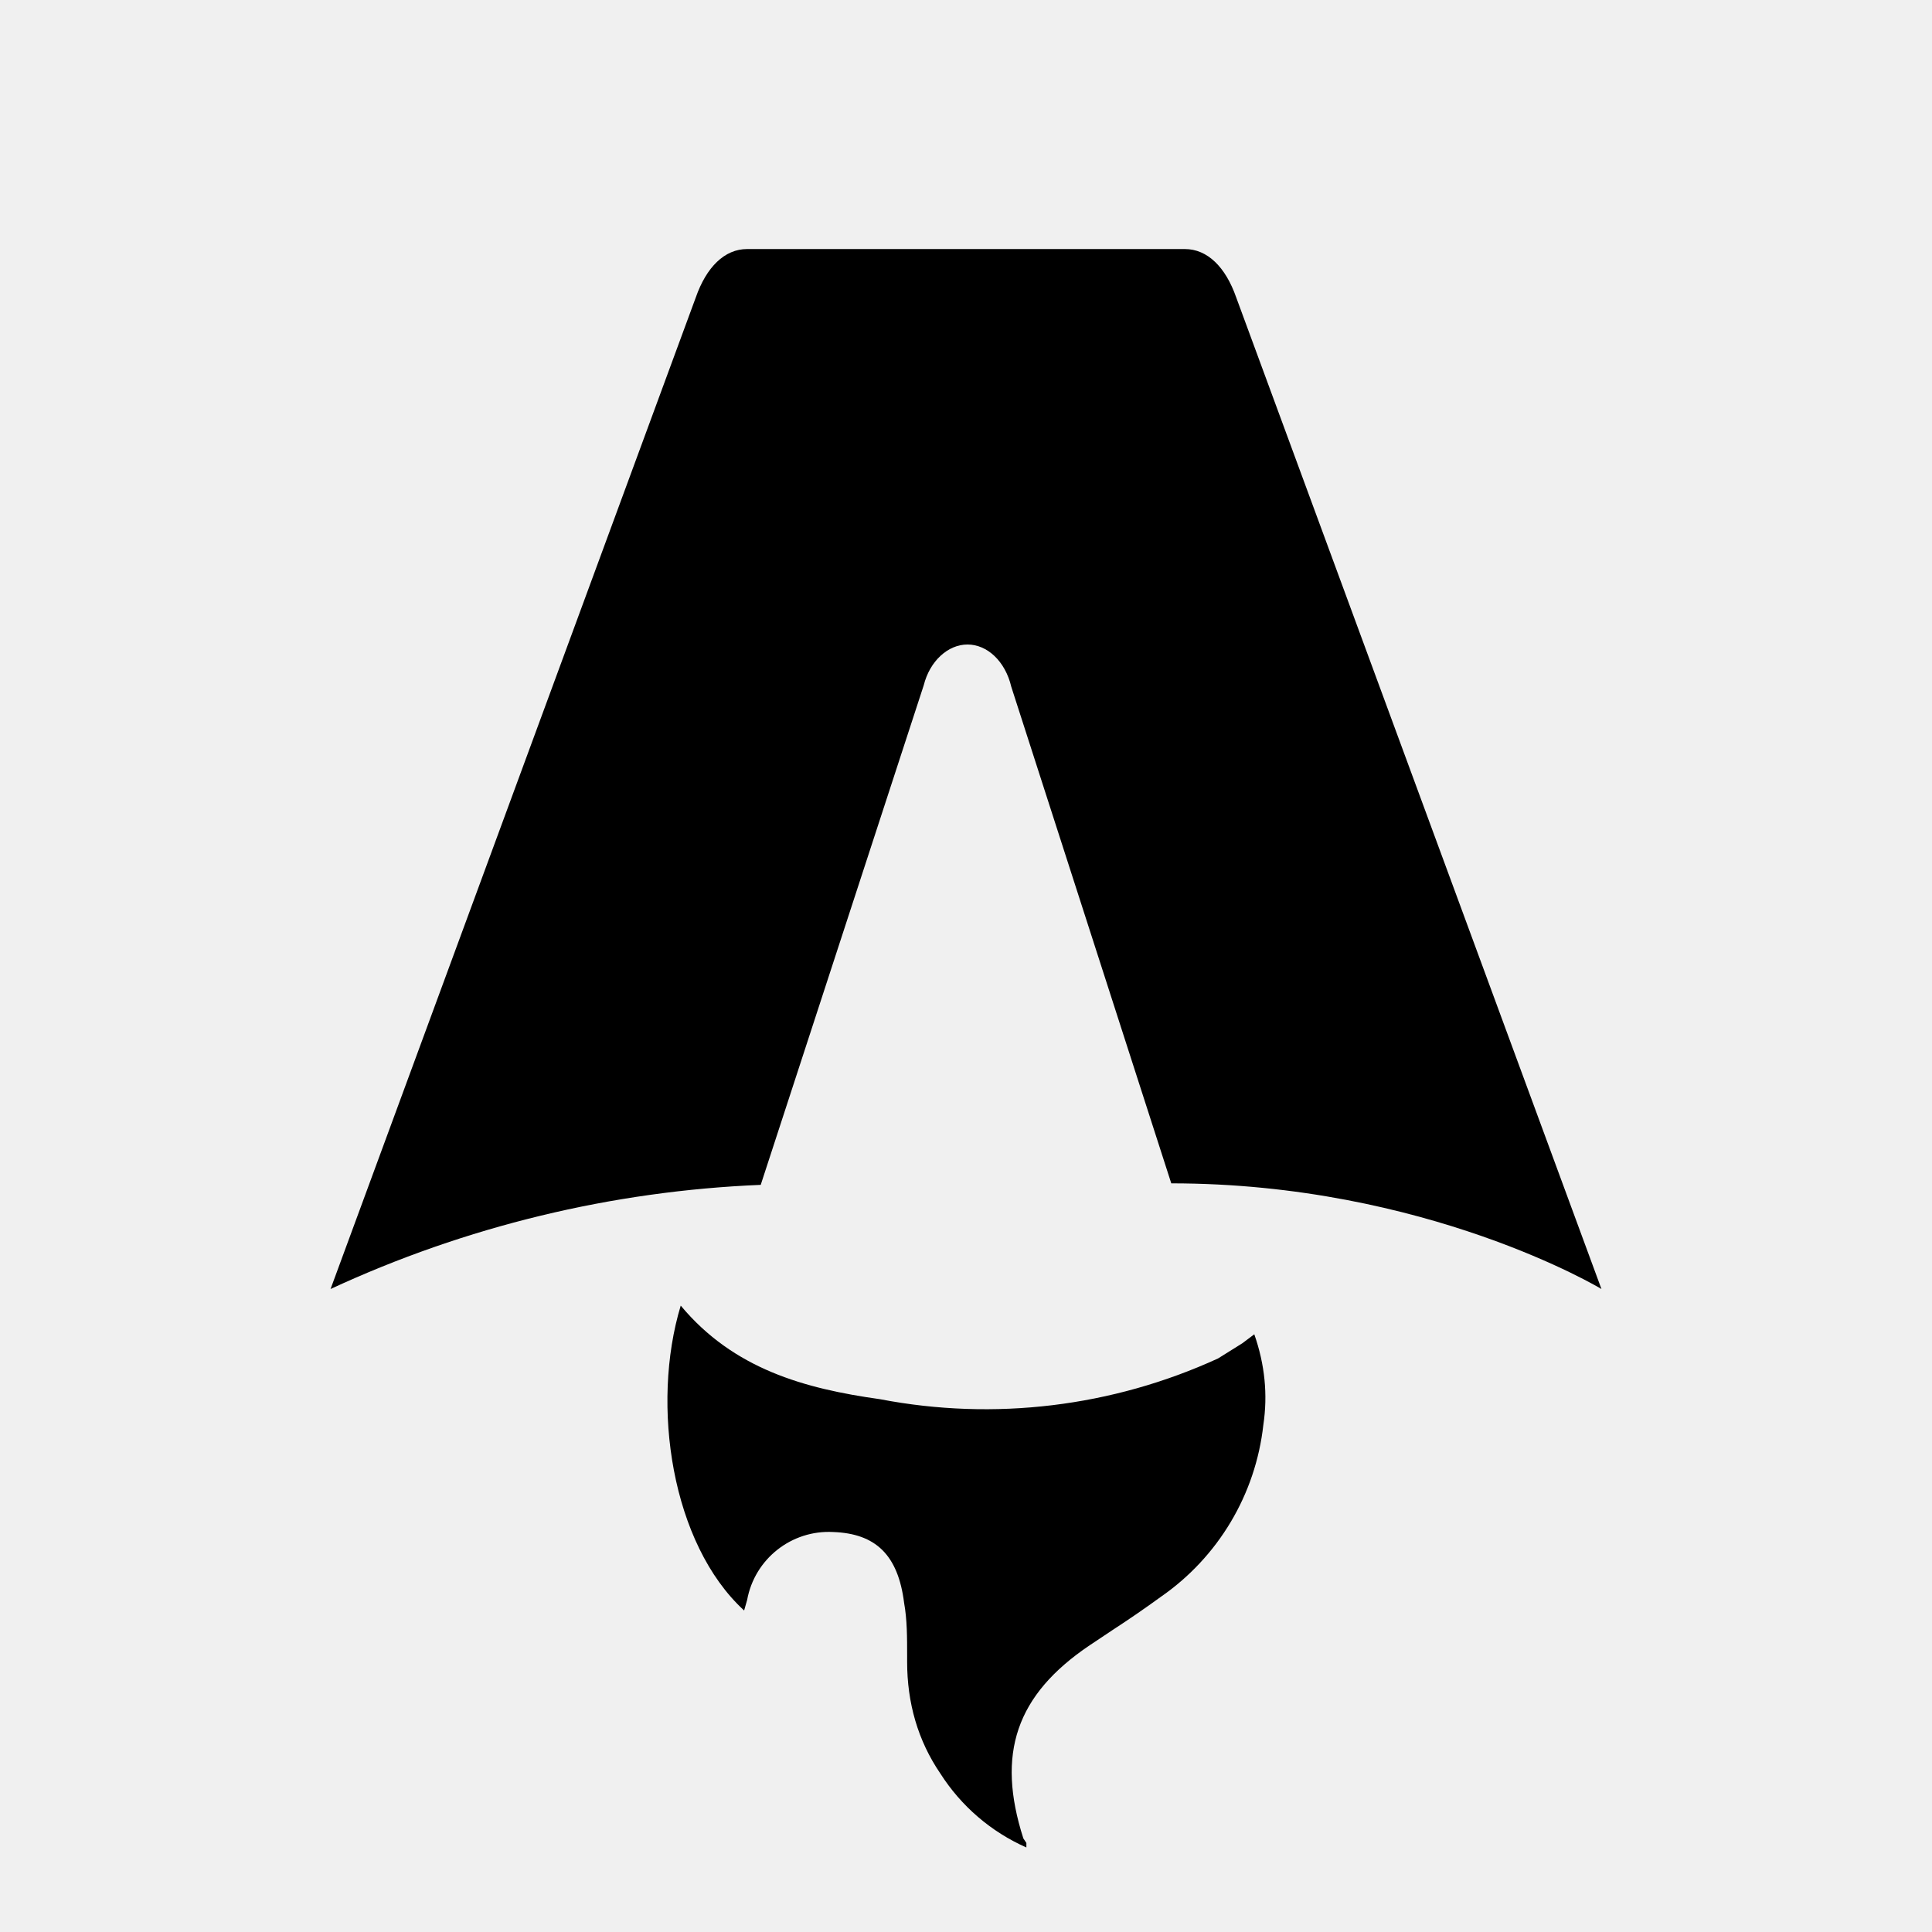
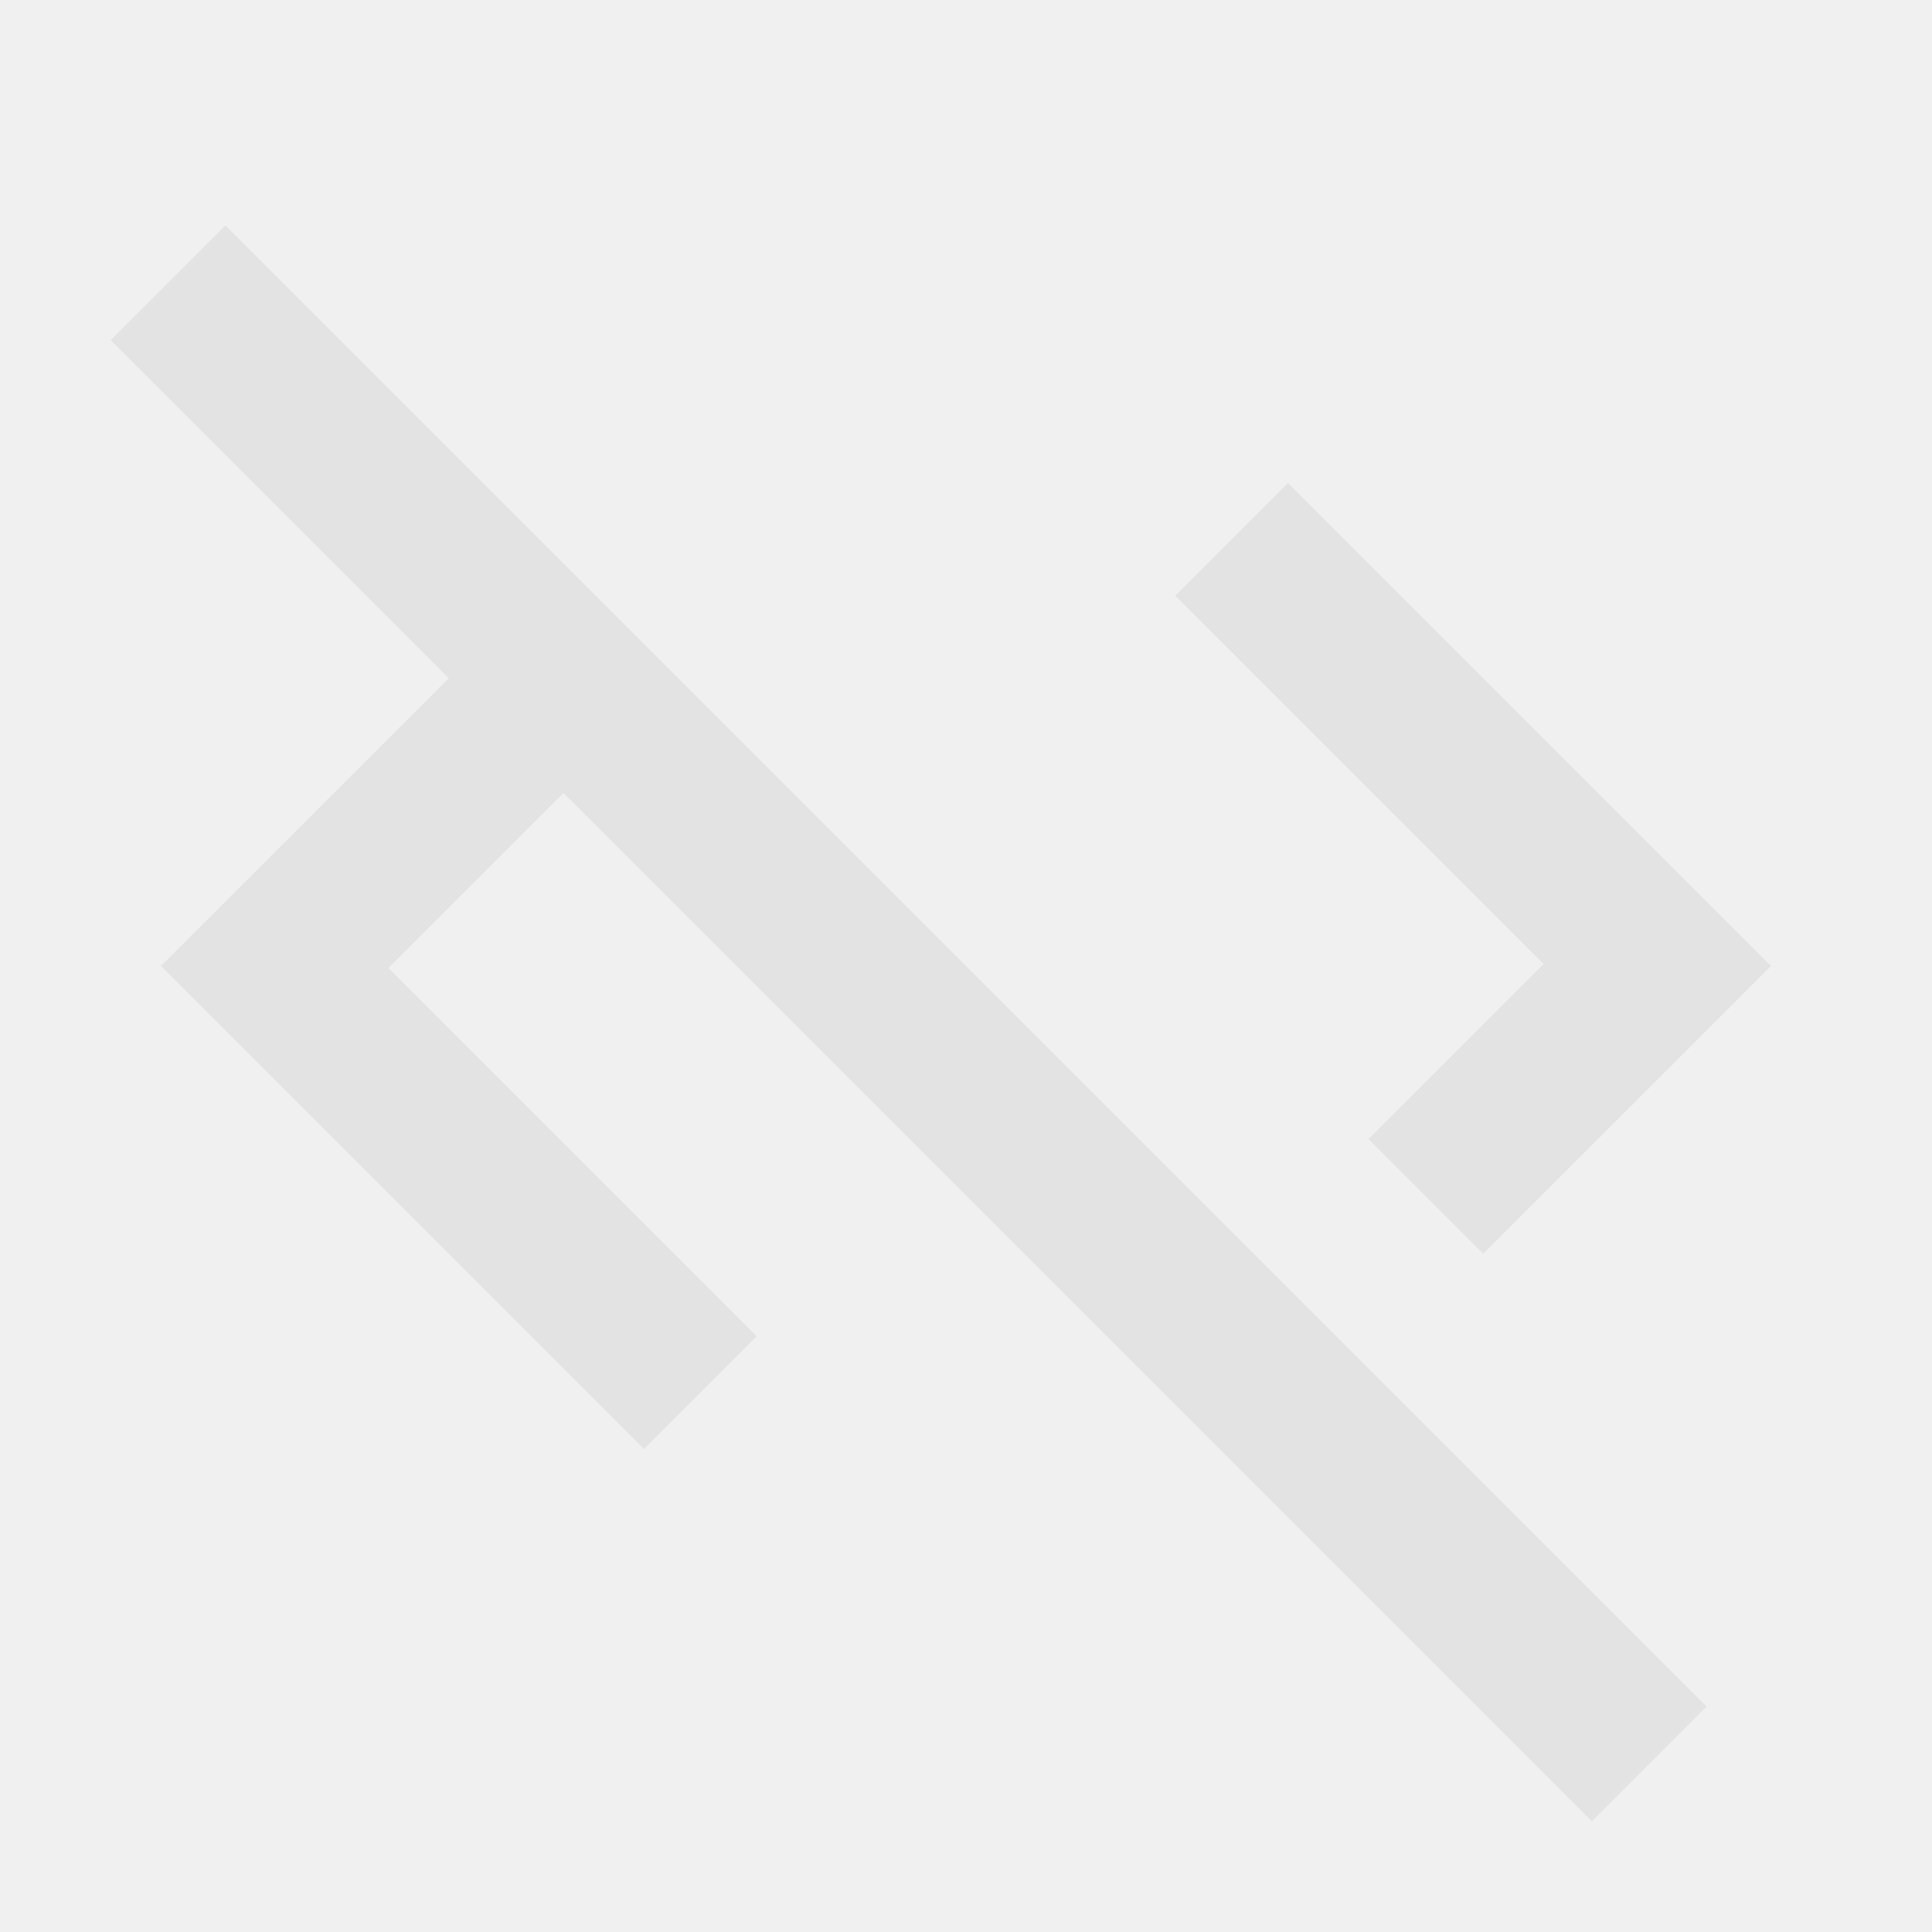
- <svg xmlns="http://www.w3.org/2000/svg" fill="none" viewBox="0 0 128 128">
-   <path d="M50.4 78.5a75.1 75.1 0 0 0-28.5 6.9l24.2-65.7c.7-2 1.9-3.2 3.4-3.2h29c1.5 0 2.7 1.2 3.4 3.2l24.2 65.7s-11.6-7-28.5-7L67 45.5c-.4-1.7-1.6-2.8-2.9-2.8-1.3 0-2.5 1.1-2.9 2.7L50.4 78.5Zm-1.1 28.2Zm-4.2-20.2c-2 6.6-.6 15.8 4.2 20.2a17.5 17.5 0 0 1 .2-.7 5.5 5.5 0 0 1 5.7-4.5c2.8.1 4.3 1.5 4.7 4.7.2 1.1.2 2.3.2 3.5v.4c0 2.7.7 5.2 2.2 7.4a13 13 0 0 0 5.7 4.9v-.3l-.2-.3c-1.8-5.6-.5-9.5 4.4-12.8l1.5-1a73 73 0 0 0 3.2-2.2 16 16 0 0 0 6.8-11.4c.3-2 .1-4-.6-6l-.8.6-1.6 1a37 37 0 0 1-22.4 2.7c-5-.7-9.7-2-13.2-6.2Z" />
-   <style>
-         path { fill: #000; }
-         @media (prefers-color-scheme: dark) {
-             path { fill: #FFF; }
-         }
-     </style>
+ <svg xmlns="http://www.w3.org/2000/svg" height="24px" viewBox="0 -960 960 960" width="24px" fill="#e3e3e3">
+   <path d="M791-55 280-566l-87 87 183 183-56 56L80-480l143-143L55-791l57-57 736 736-57 57Zm-54-282-57-57 87-87-183-183 56-56 240 240-143 143Z" />
</svg>
